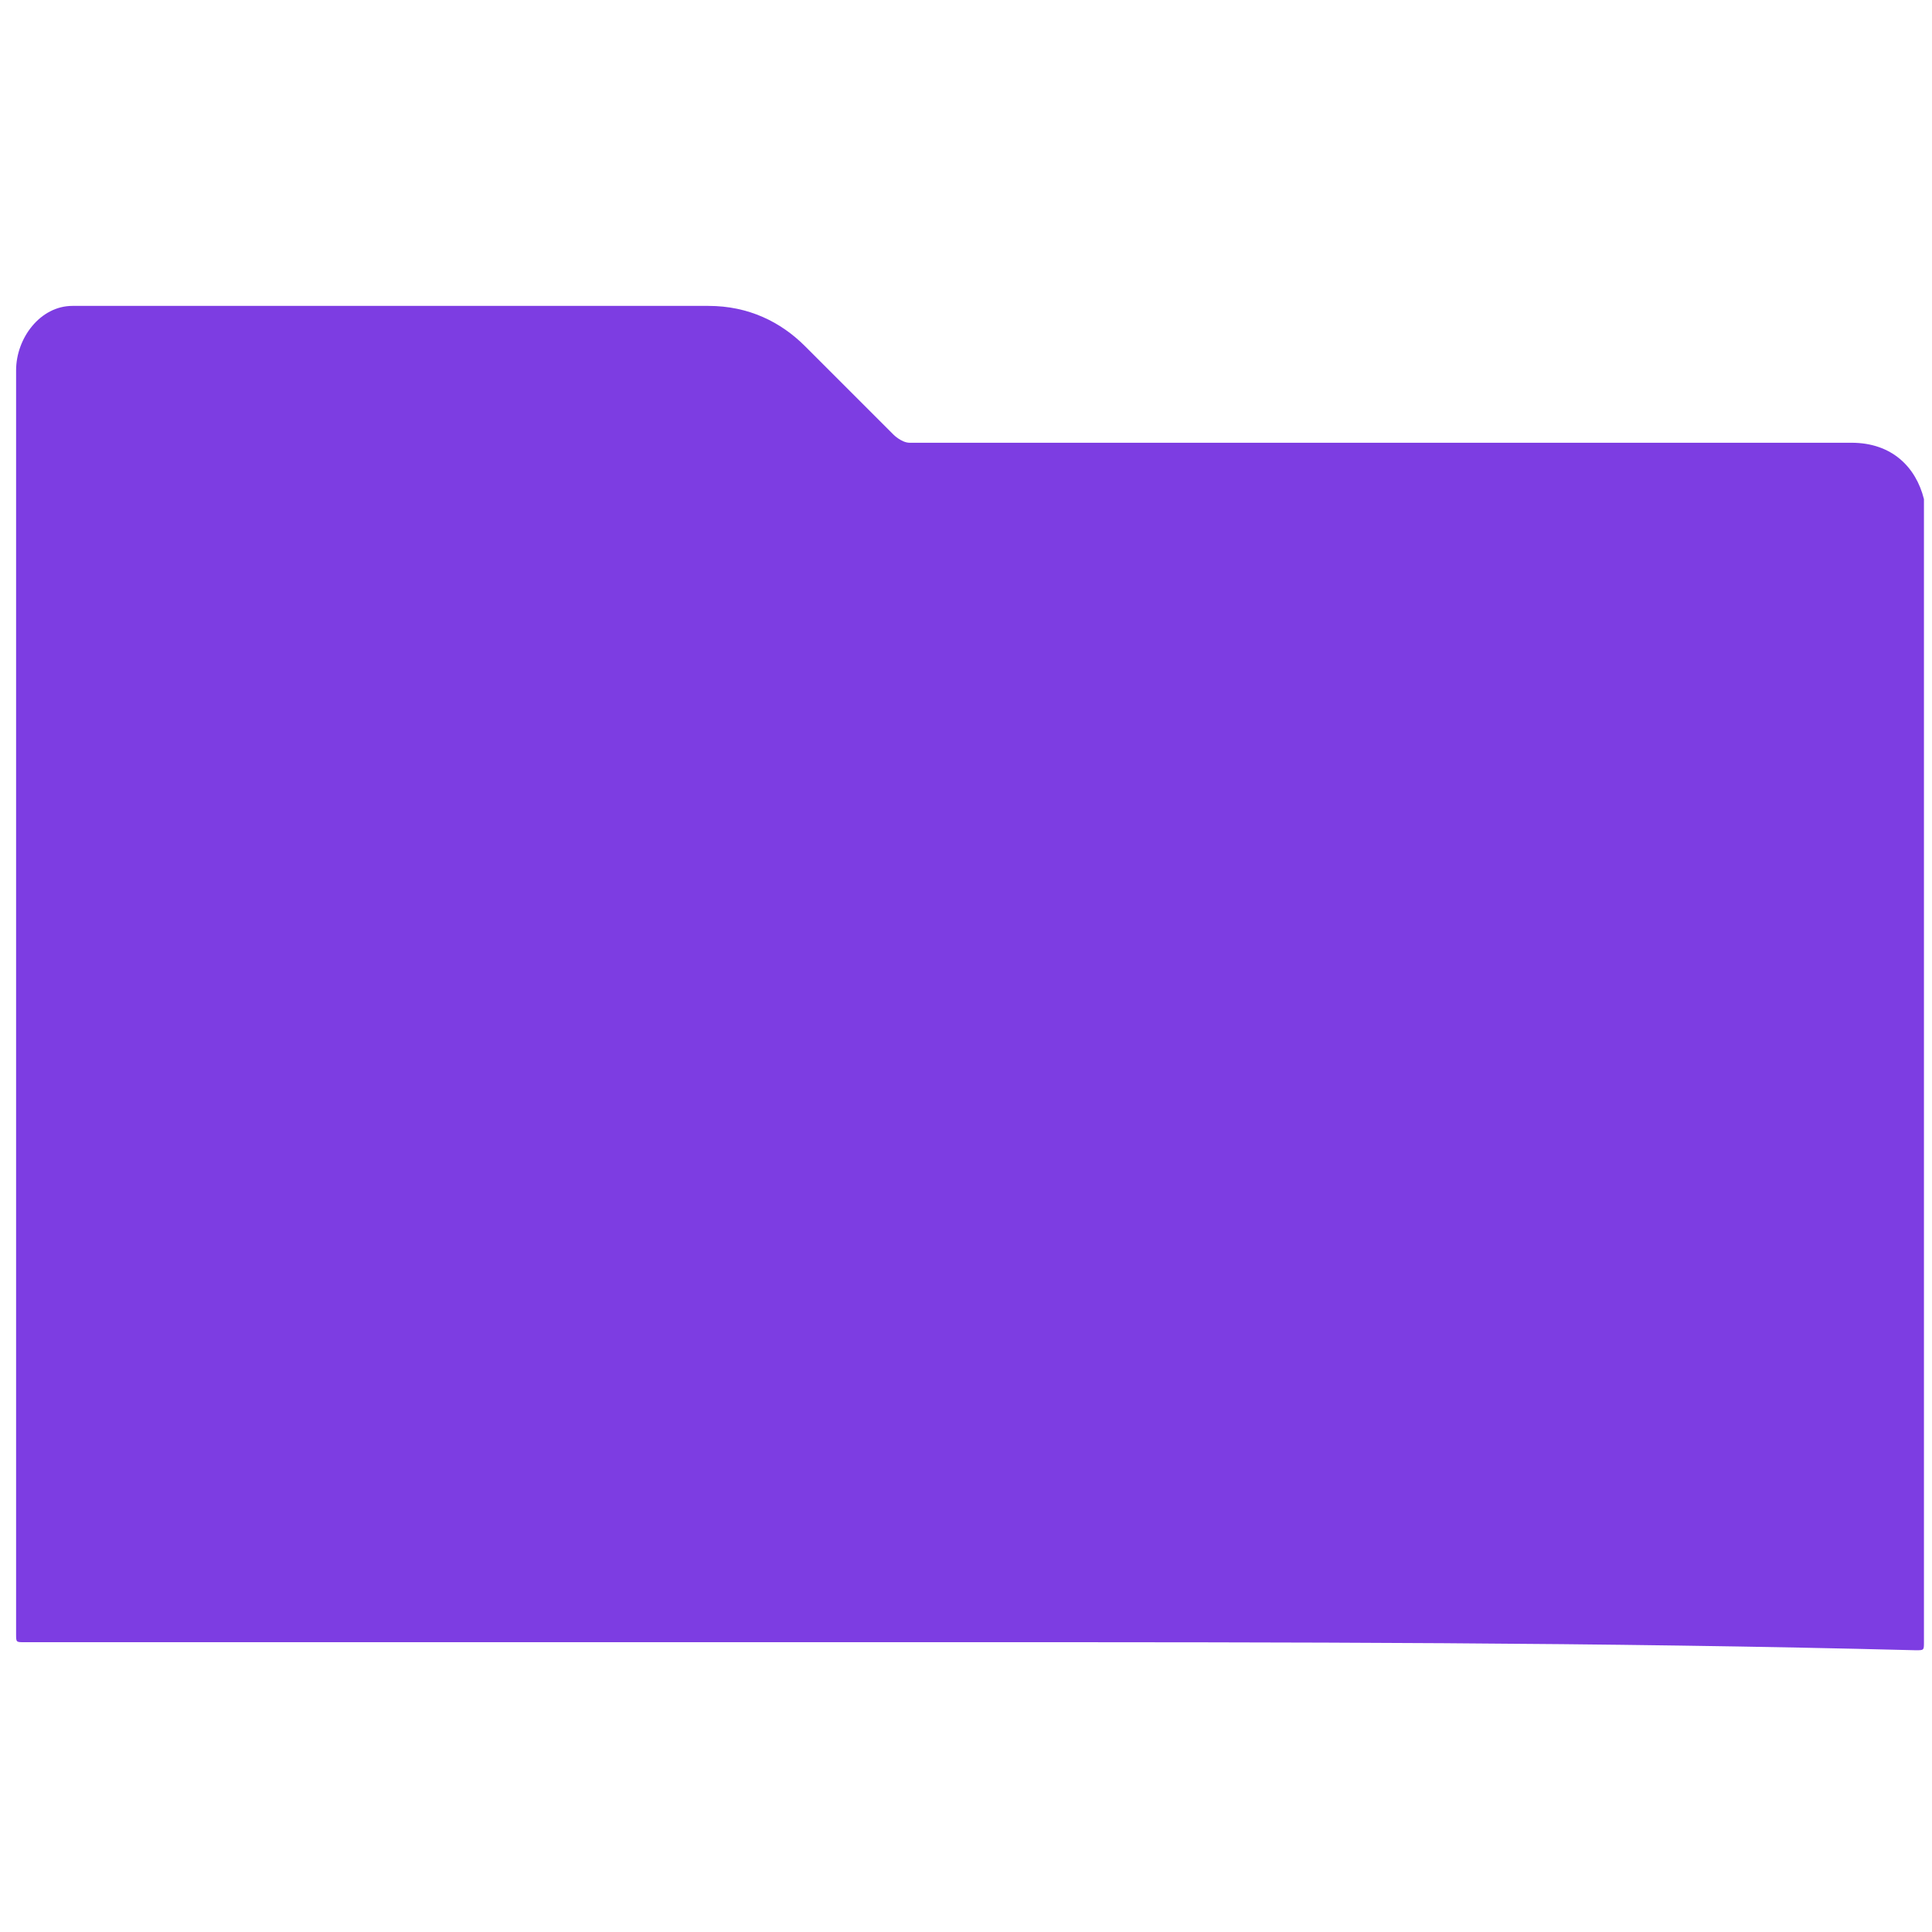
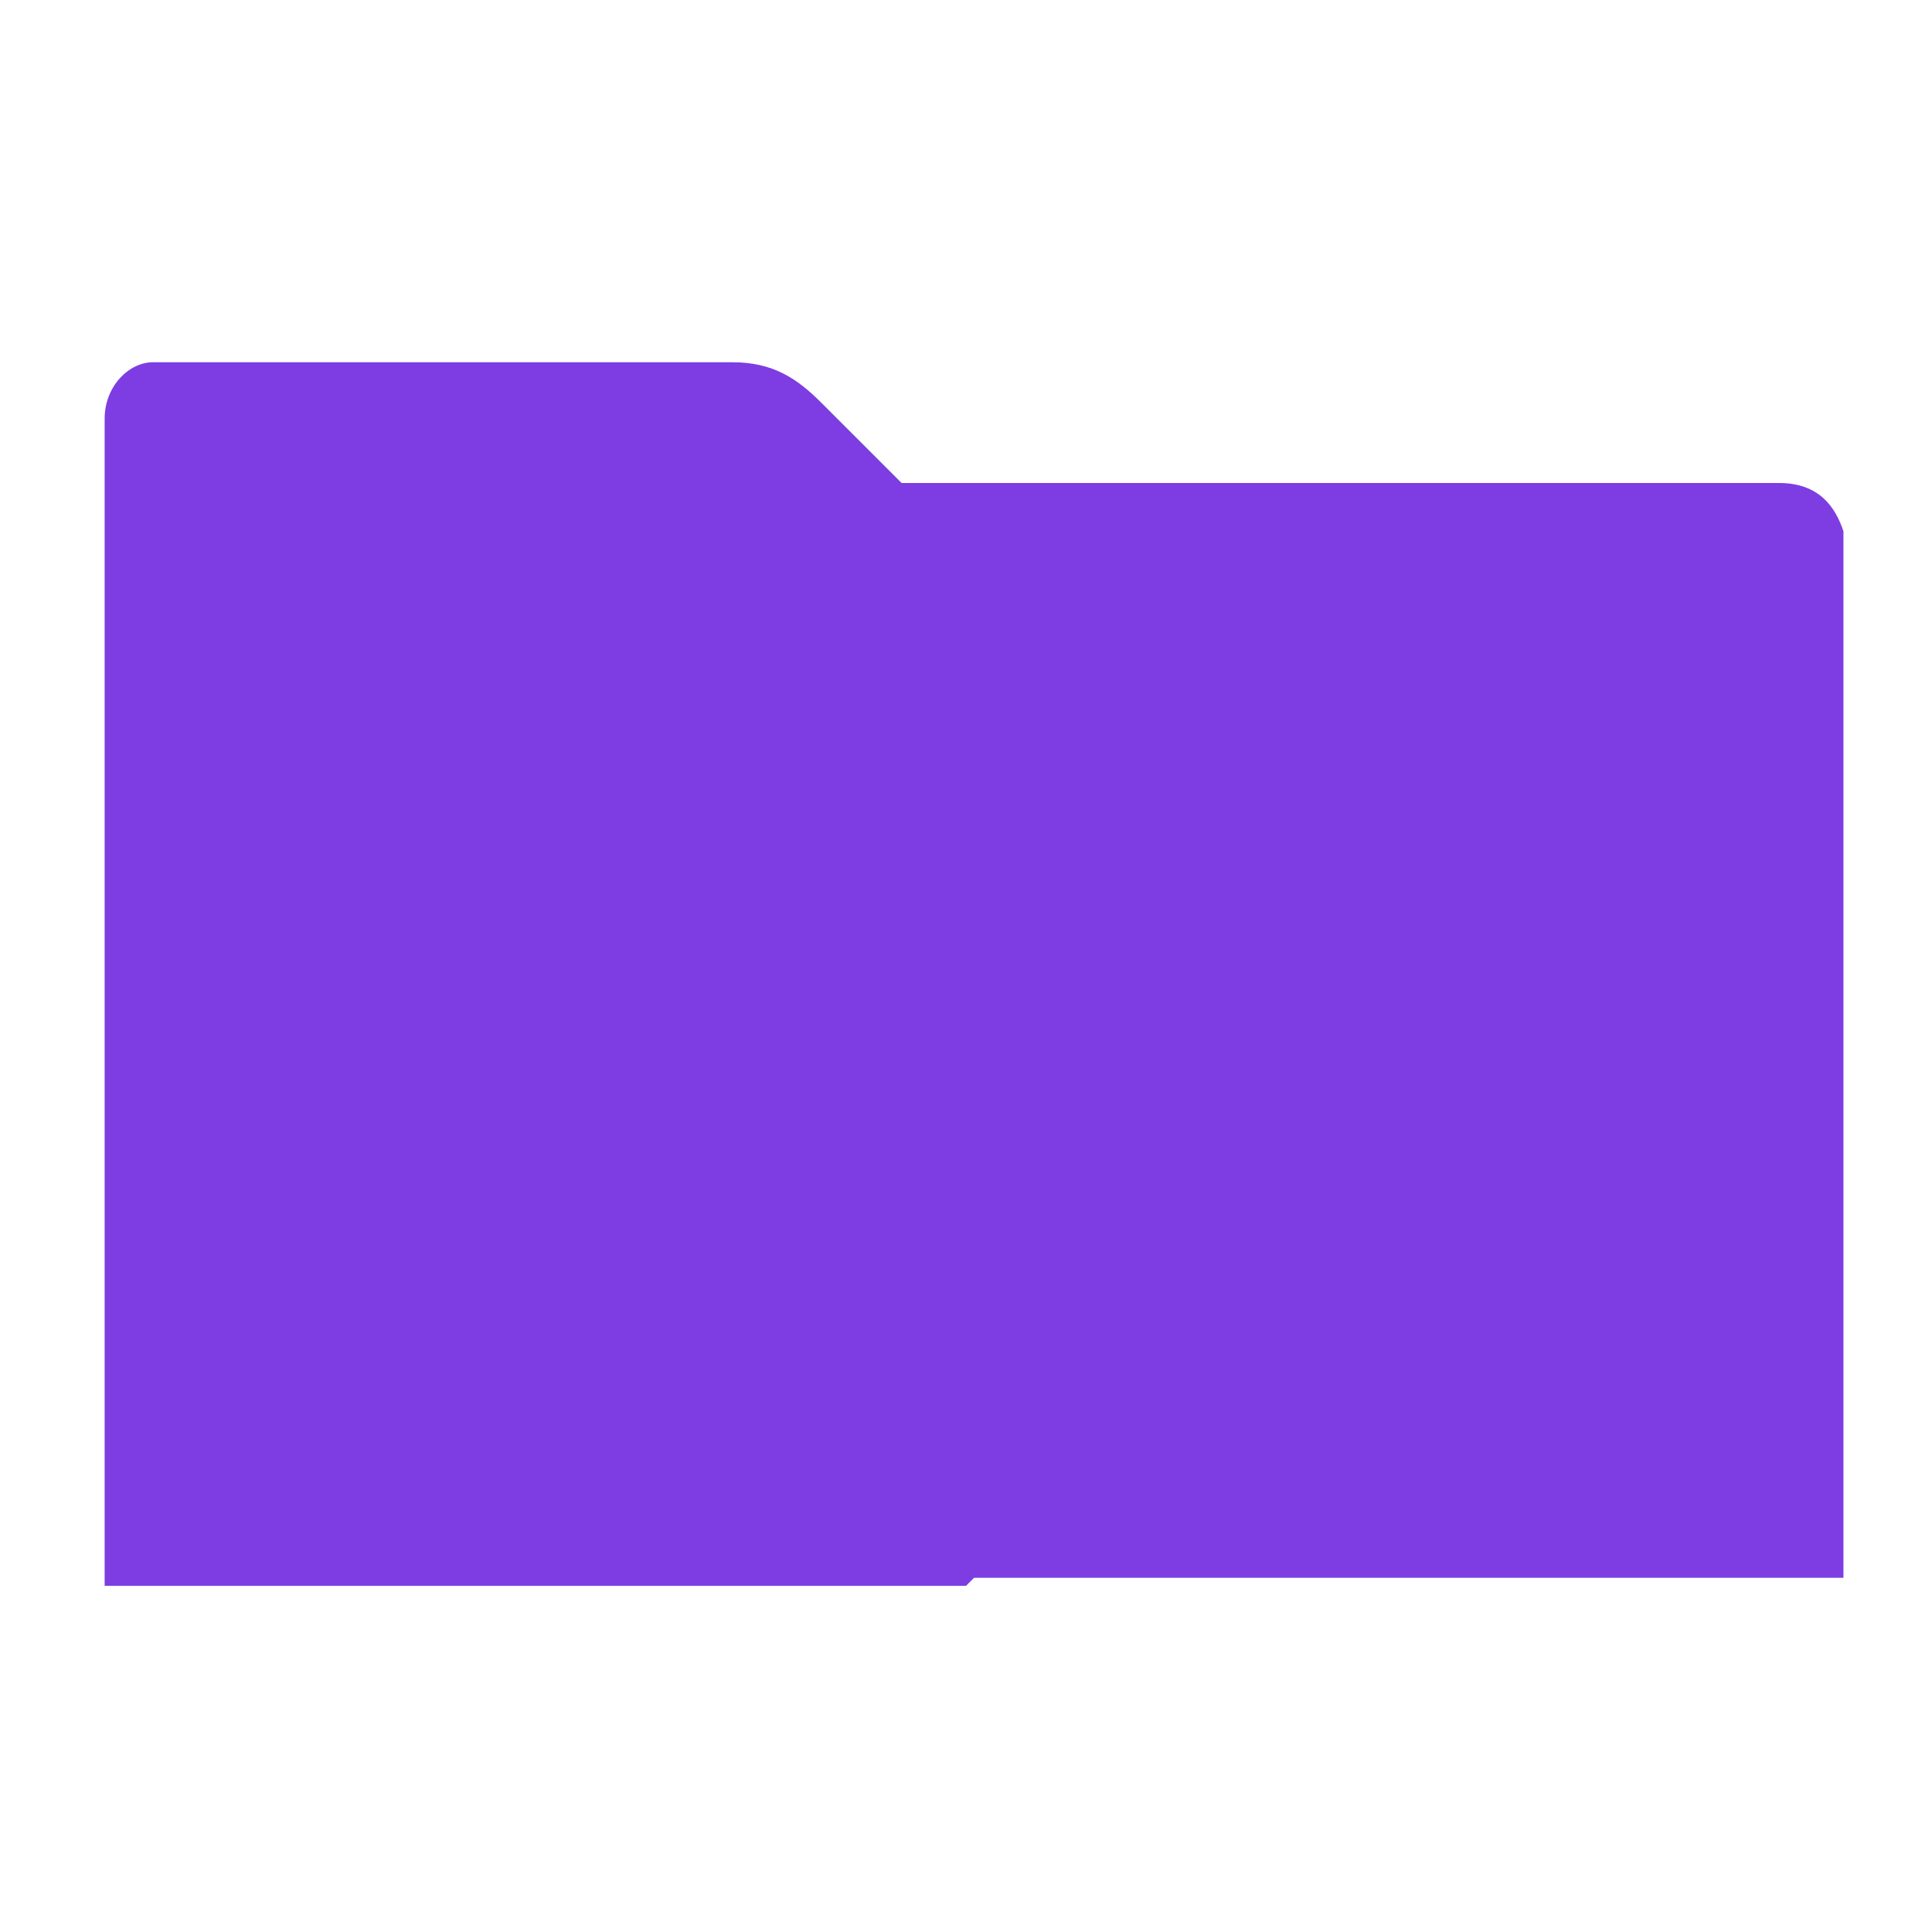
- <svg xmlns="http://www.w3.org/2000/svg" xmlns:xlink="http://www.w3.org/1999/xlink" version="1.1" id="Layer_1" x="0px" y="0px" viewBox="0 0 24 24" style="enable-background:new 0 0 24 24;" xml:space="preserve">
-   <style type="text/css">
- 	.st0{fill:none;}
- 	.st1{fill:#7E54D1;}
- 	.st2{fill:#7D3DE2;}
- 	.st3{fill:url(#SVGID_1_);}
- </style>
-   <pattern width="98" height="88.5" patternUnits="userSpaceOnUse" id="Nueva_muestra_de_motivo_2" viewBox="0 -88.5 98 88.5" style="overflow:visible;">
-     <g>
-       <rect y="-88.5" class="st0" width="98" height="88.5" />
-       <rect x="0" y="-88.5" class="st1" width="98" height="88.5" />
-     </g>
-   </pattern>
-   <g>
-     <path class="st2" d="M12,20.4c-3.9,0-7.8,0-11.7,0c-0.1,0-0.1,0-0.1-0.1c0-4.3,0-8.5,0-12.8c0-1,0-1.9,0-2.9c0-0.4,0.3-0.8,0.7-0.8   c0.1,0,0.1,0,0.2,0c2.6,0,5.1,0,7.7,0c0.5,0,0.9,0.2,1.2,0.5c0.4,0.4,0.7,0.7,1.1,1.1c0,0,0.1,0.1,0.2,0.1c3.9,0,7.8,0,11.7,0   c0.5,0,0.8,0.3,0.9,0.7c0,0,0,0.1,0,0.1c0,4.7,0,9.4,0,14.1c0,0.1,0,0.1-0.1,0.1C19.9,20.4,16,20.4,12,20.4z" />
-   </g>
-   <pattern id="SVGID_1_" xlink:href="#Nueva_muestra_de_motivo_2" patternTransform="matrix(0.3706 0 0 0.3706 -5140.472 -5172.925)">
- </pattern>
-   <path class="st3" d="M23.9,6.3c0,0,0-0.1,0-0.1c-0.1-0.4-0.4-0.7-0.9-0.7c-3.2,0-6.4,0-9.6,0h-0.1h-0.5c0,0,0,0,0,0  c-0.3,0-0.5,0-0.8,0c-0.3,0-0.5,0-0.8,0c0,0,0,0,0,0h-0.5h-0.1c-3.2,0-6.4,0-9.6,0c-0.5,0-0.8,0.3-0.9,0.7c0,0,0,0.1,0,0.1  c0,4.7,0,9.4,0,14.1c0,0.1,0,0.1,0.1,0.1c3.1,0,6.3,0,9.4,0c0.8,0,1.5,0,2.3,0c0,0,0,0,0,0c0.8,0,1.5,0,2.3,0c3.1,0,6.3,0,9.4,0  c0.1,0,0.1,0,0.1-0.1C23.9,15.7,23.9,11,23.9,6.3z" />
+ <svg xmlns="http://www.w3.org/2000/svg" id="Layer_1" version="1.1" viewBox="0 0 24 24">
+   <defs>
+     <style>
+       .st0 {
+         fill: url(#SVGID_1_);
+       }
+ 
+       .st1 {
+         fill: none;
+       }
+ 
+       .st2 {
+         fill: #7d3de2;
+       }
+ 
+       .st3 {
+         fill: #7e54d1;
+       }
+     </style>
+     <pattern id="SVGID_1_" data-name="SVGID 1 " x="0" y="0" width="98" height="88.5" patternTransform="translate(-10272.1 -5356.4) scale(.4 -.4)" patternUnits="userSpaceOnUse" viewBox="0 0 98 88.5">
+       <g>
+         <rect class="st1" width="98" height="88.5" />
+         <g>
+           <rect class="st1" width="98" height="88.5" />
+           <rect class="st3" width="98" height="88.5" />
+         </g>
+       </g>
+     </pattern>
+   </defs>
+   <path class="st2" d="M12,19.7H1.3q0,0,0,0V5.2c0-.4.3-.7.6-.7h7.2c.5,0,.8.2,1.1.5.4.4.6.6,1,1,0,0,0,0,.2,0h10.7c.5,0,.7.3.8.6h0v13q0,0,0,0c-3.6,0-7.1,0-10.8,0Z" />
+   <path class="st0" d="M22.9,6.8h0c0-.5-.4-.7-.8-.7H1.9c-.5,0-.7.3-.8.6h0v13q0,0,0,0h21.4q0,0,0,0c.2-4.3.2-8.6.2-12.9Z" />
</svg>
